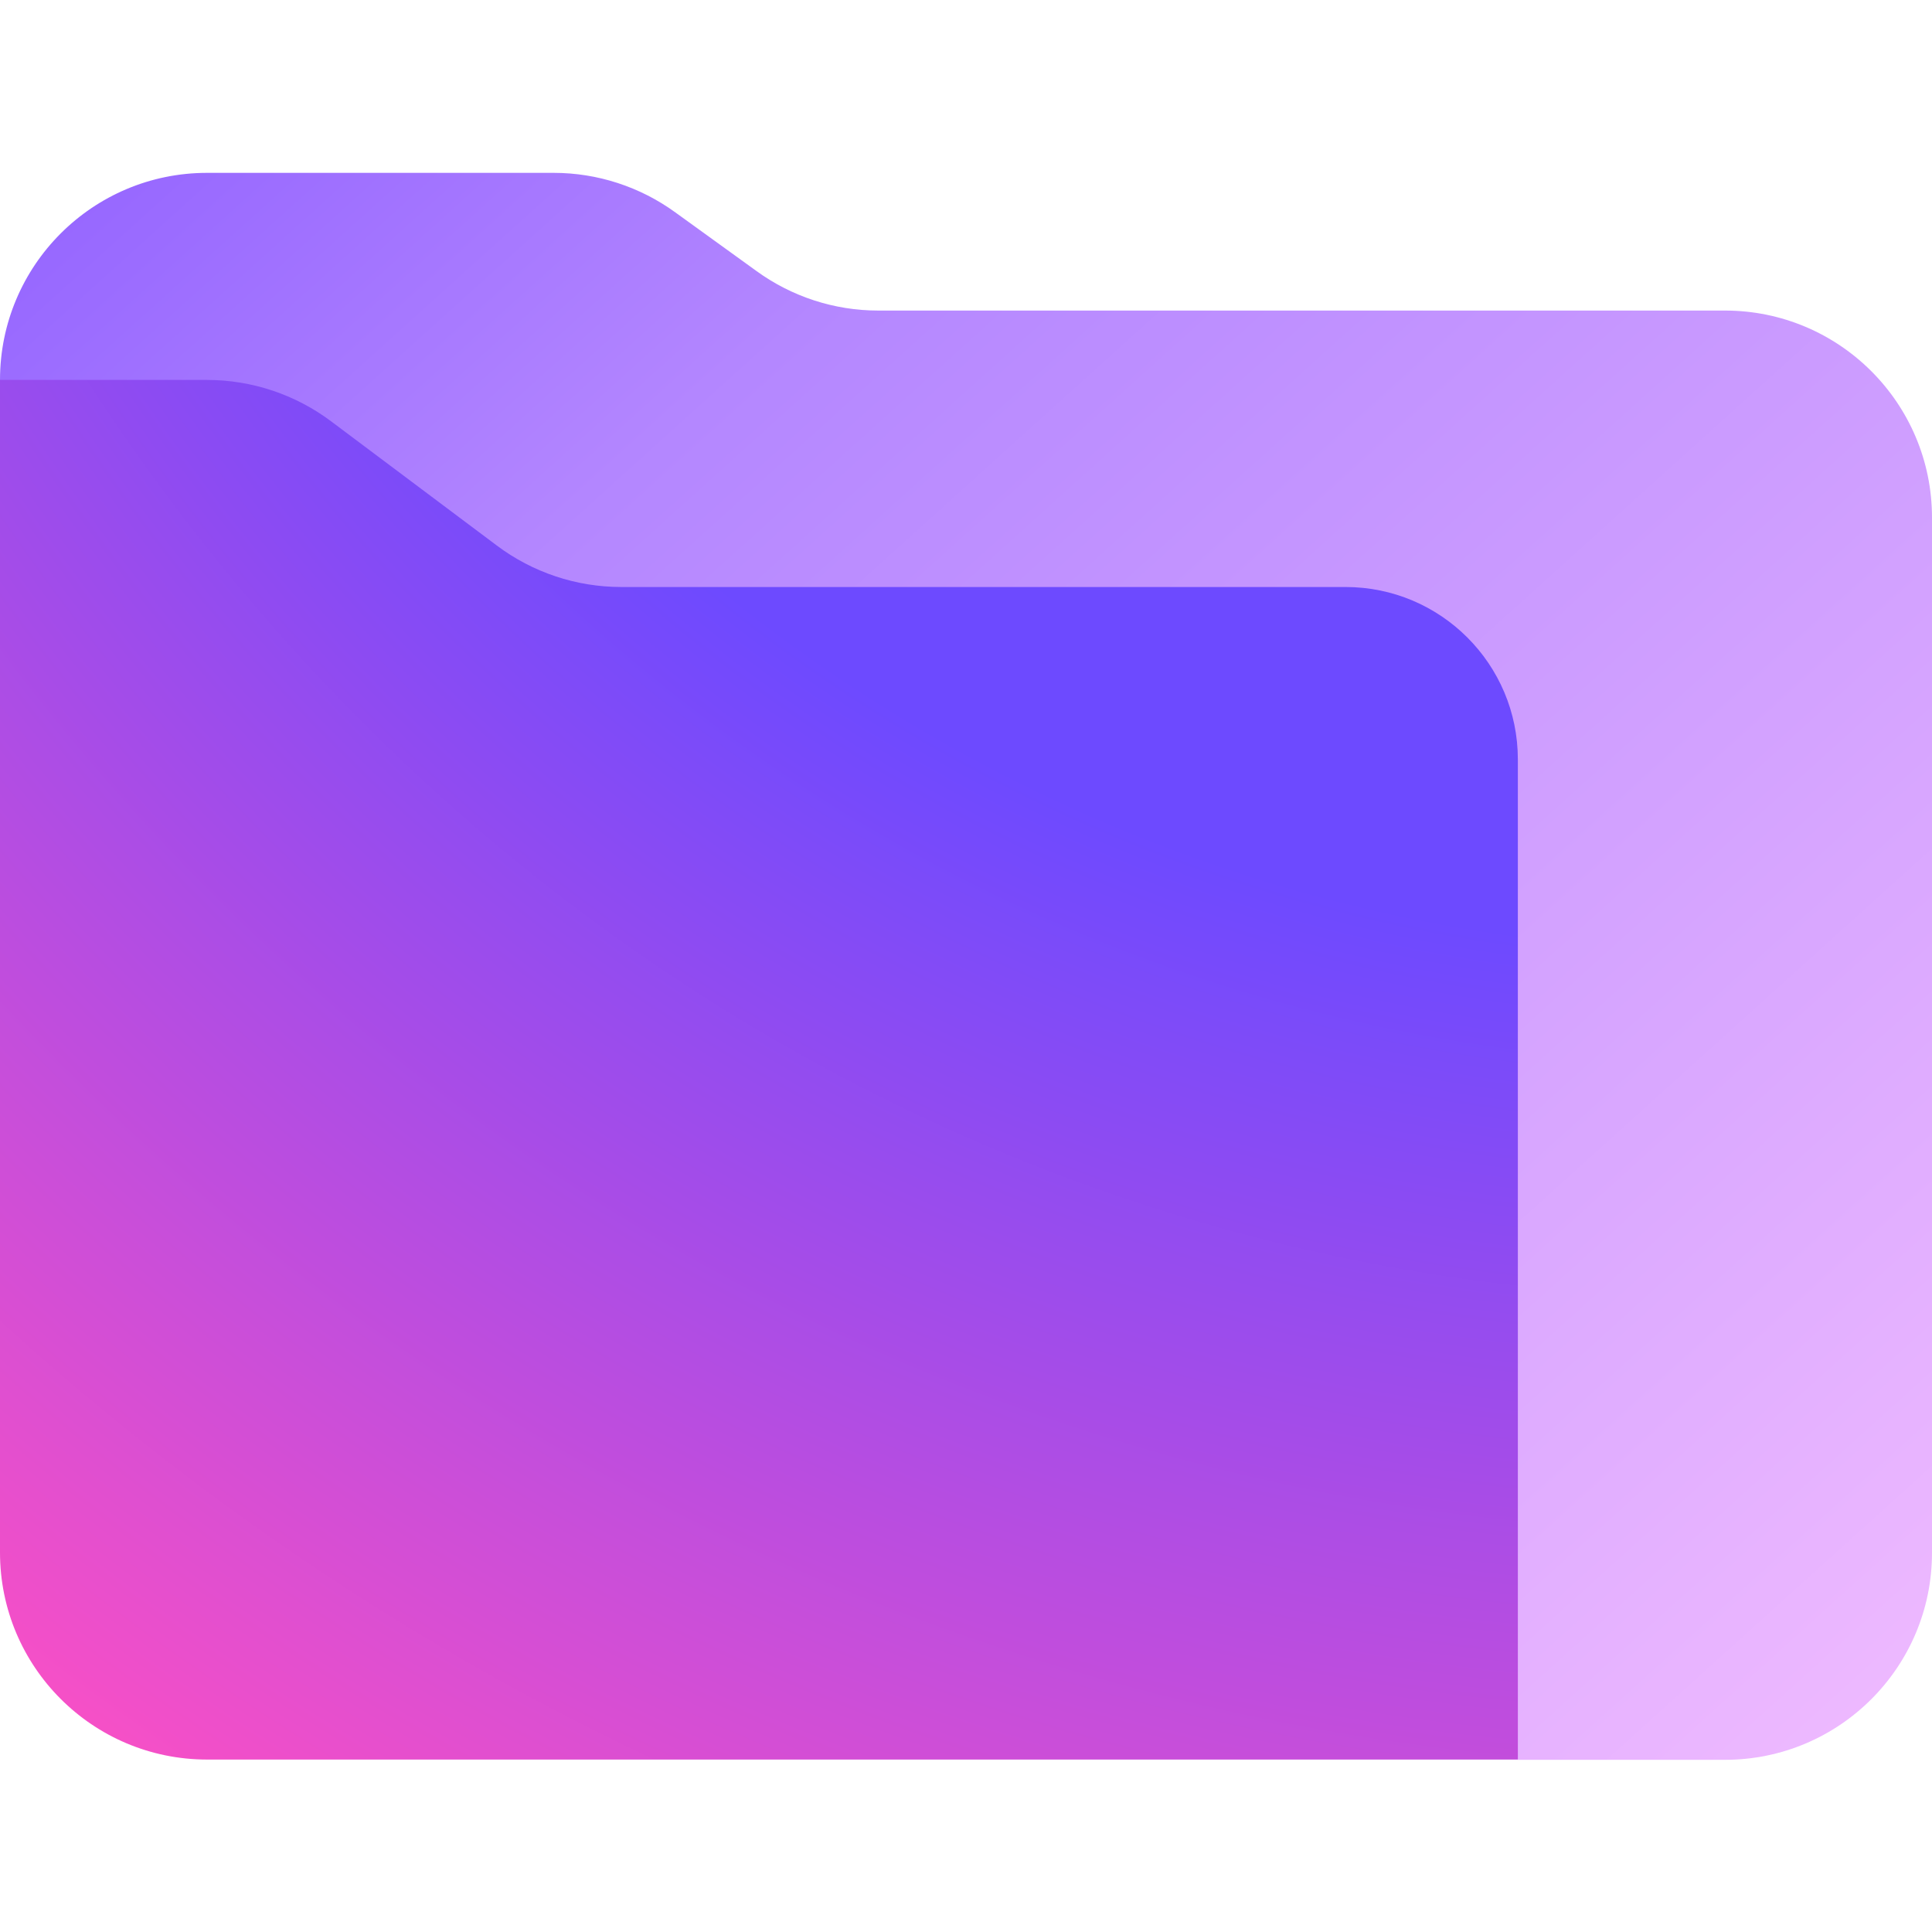
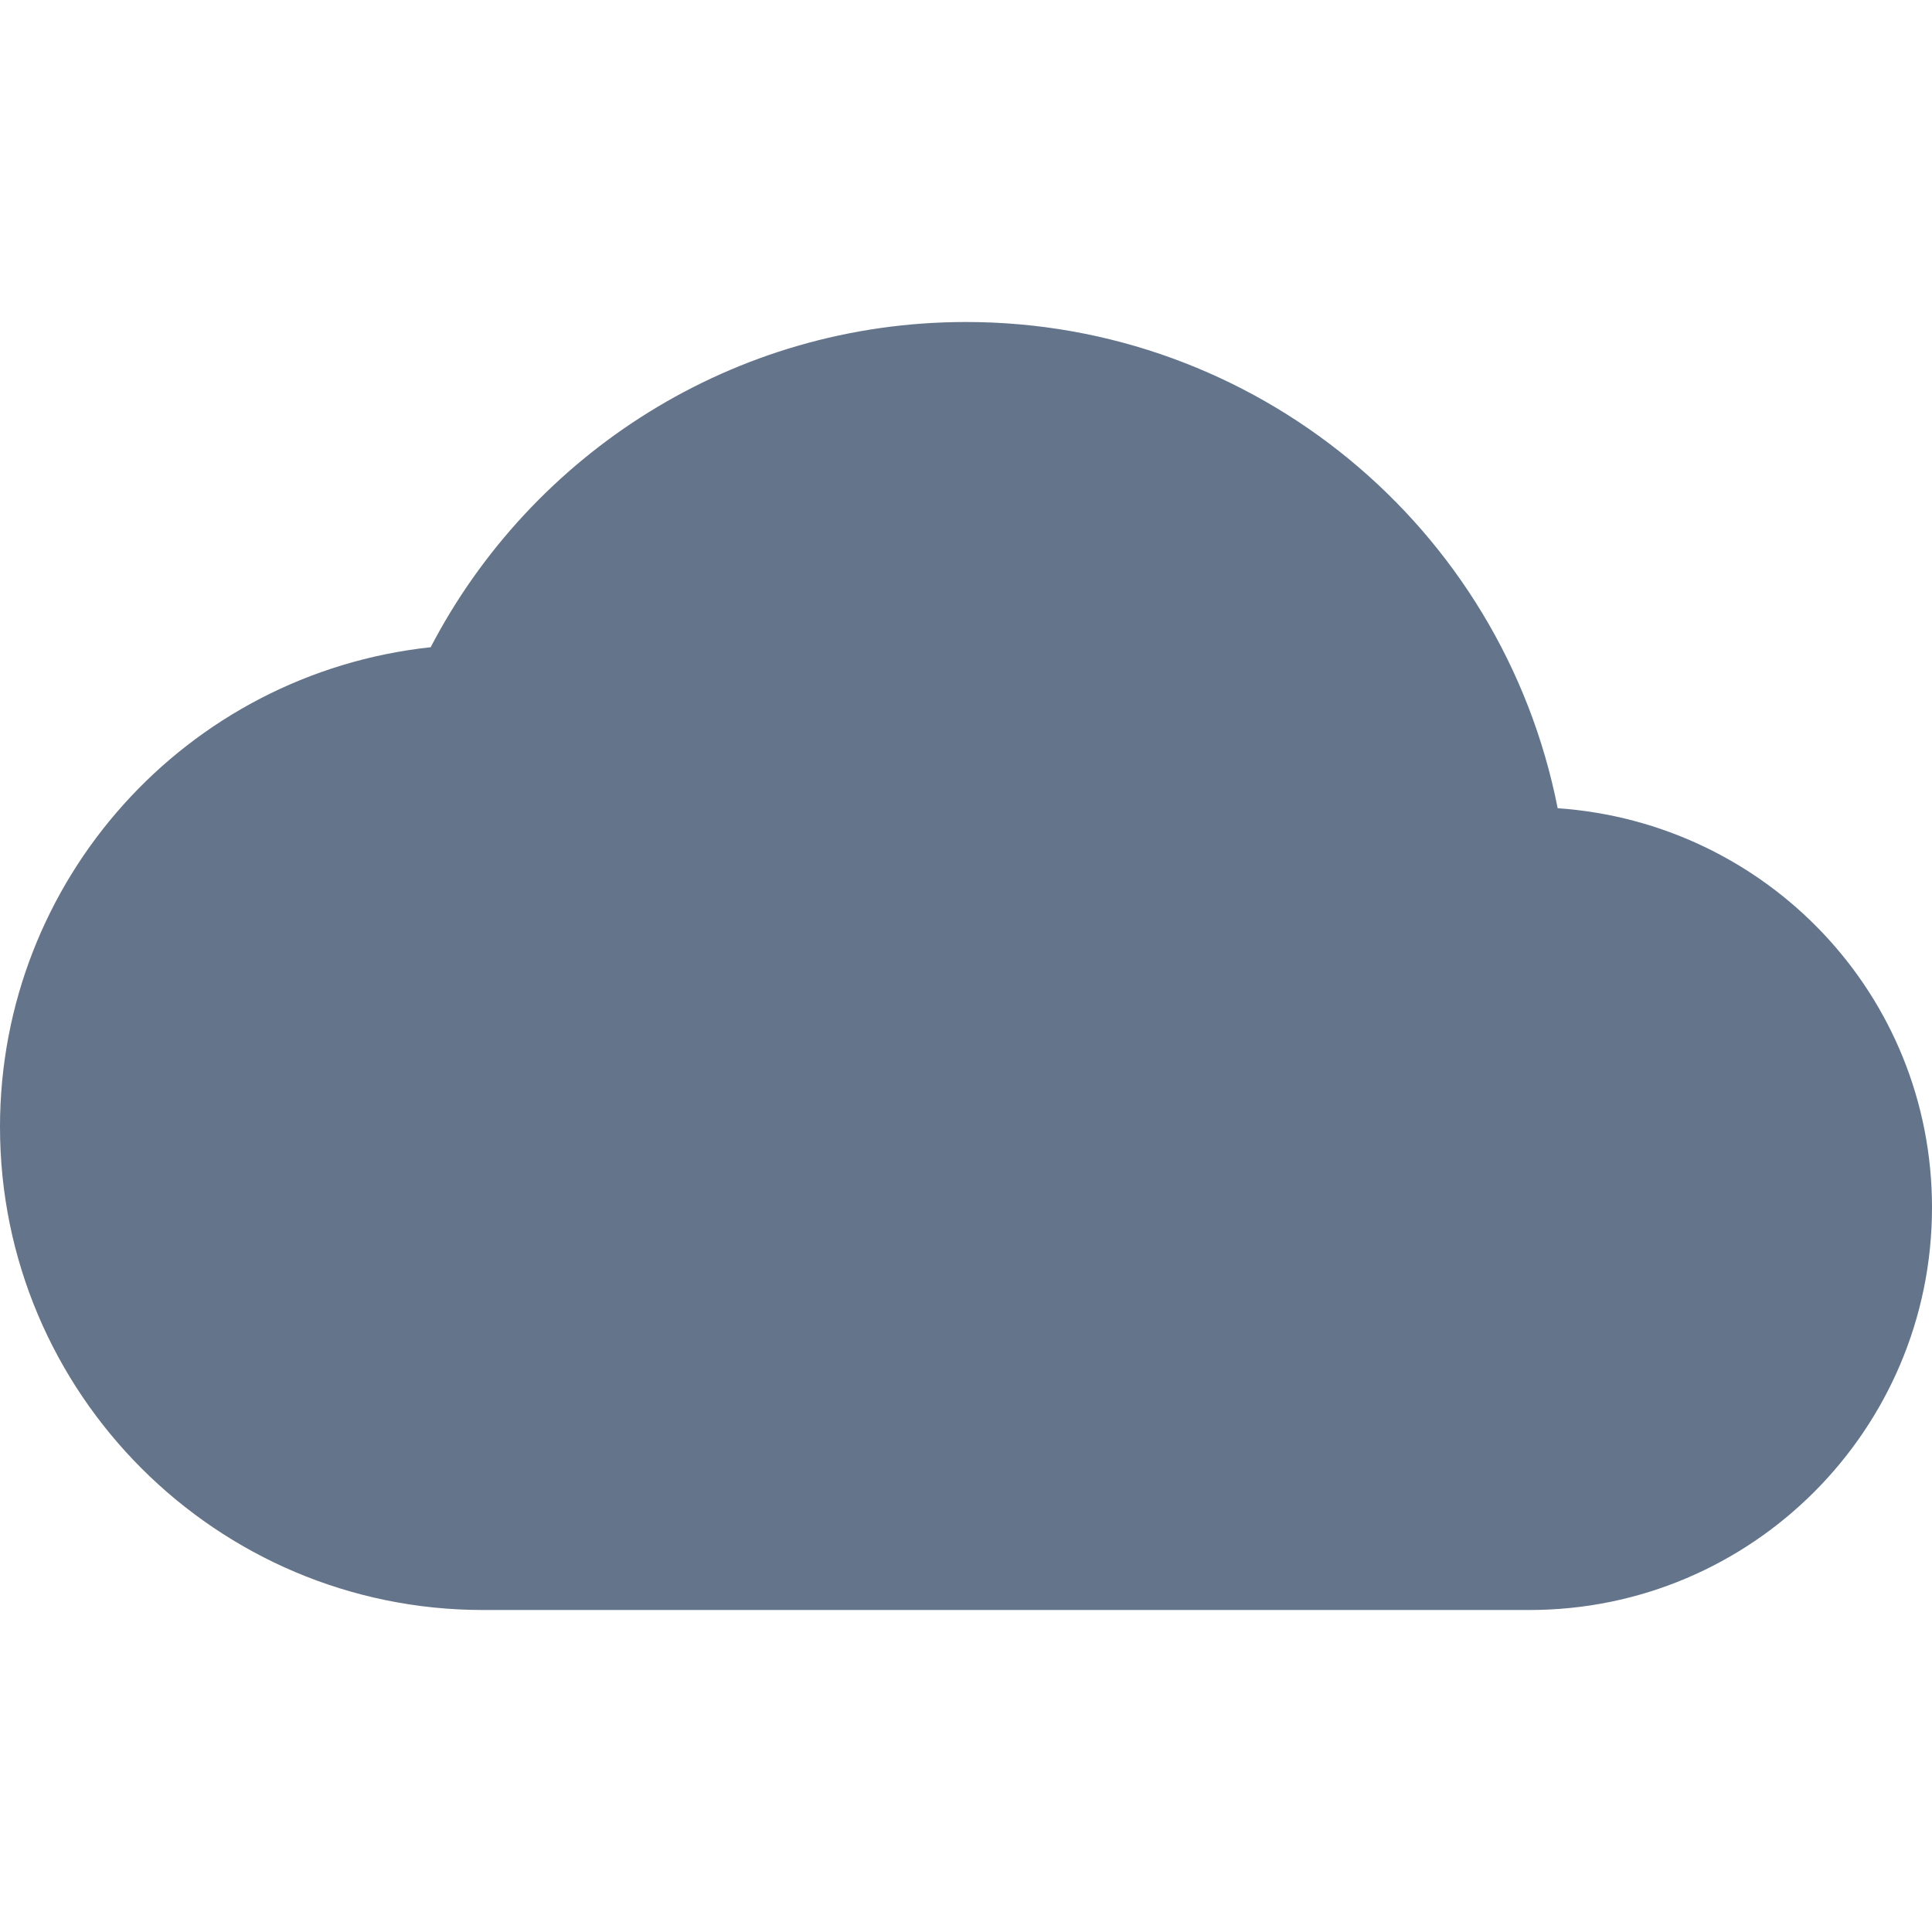
- <svg xmlns="http://www.w3.org/2000/svg" width="28" height="28" viewBox="0 0 7.408 7.408" version="1.1" id="svg1">
-   <defs id="defs1">
-     <radialGradient id="logo-0-a" cx="0" cy="0" r="1" gradientTransform="matrix(11.35528,0,0,12.05227,152.645,93.63234)" gradientUnits="userSpaceOnUse">
-       <stop offset=".556" stop-color="#6D4AFF" id="stop4" />
-       <stop offset="1" stop-color="#FF50C3" id="stop5" />
-     </radialGradient>
-     <linearGradient id="logo-0-b" x1="-0.369" x2="34.345" y1="-6.003" y2="32.431" gradientUnits="userSpaceOnUse" gradientTransform="matrix(0.2645833,0,0,0.2645833,146.05,95.77917)">
-       <stop stop-color="#7341FF" id="stop6" />
-       <stop offset=".359" stop-color="#B487FF" id="stop7" />
-       <stop offset="1" stop-color="#FFC8FF" id="stop8" />
-     </linearGradient>
-   </defs>
-   <g id="layer1" transform="translate(-146.05,-97.36667)">
-     <g id="g1" transform="translate(0,0.6614602)">
-       <path fill="url(#logo-0-a)" d="m 146.05,98.16 1.058,-0.529 1.852,1.058 h 3.175 v 4.498 l -0.265,0.265 h -5.027 A 0.794,0.794 0 0 1 146.05,102.658 Z" id="path1" style="fill:url(#logo-0-a);stroke-width:0.265" />
-       <path fill="url(#logo-0-b)" fill-rule="evenodd" d="m 148.95,97.744 a 0.794,0.794 0 0 0 0.467,0.152 h 3.247 a 0.794,0.794 0 0 1 0.794,0.794 v 3.969 a 0.794,0.794 0 0 1 -0.794,0.794 h -0.794 v -3.836 a 0.661,0.661 0 0 0 -0.661,-0.661 h -2.778 a 0.794,0.794 0 0 1 -0.476,-0.159 l -0.635,-0.476 a 0.794,0.794 0 0 0 -0.476,-0.159 H 146.05 a 0.794,0.794 0 0 1 0.794,-0.794 h 1.329 a 0.794,0.794 0 0 1 0.467,0.152 z" clip-rule="evenodd" id="path2" style="fill:url(#logo-0-b);stroke-width:0.265" />
-     </g>
-   </g>
+ <svg xmlns="http://www.w3.org/2000/svg" width="128" height="128" viewBox="0 0 24 24">
+   <path fill="#64748B" d="M19.35 10.04A7.49 7.49 0 0 0 12 4C9.11 4 6.6 5.64 5.35 8.04A5.994 5.994 0 0 0 0 14c0 3.31 2.69 6 6 6h13c2.76 0 5-2.24 5-5 0-2.64-2.05-4.78-4.65-4.96z" />
</svg>
